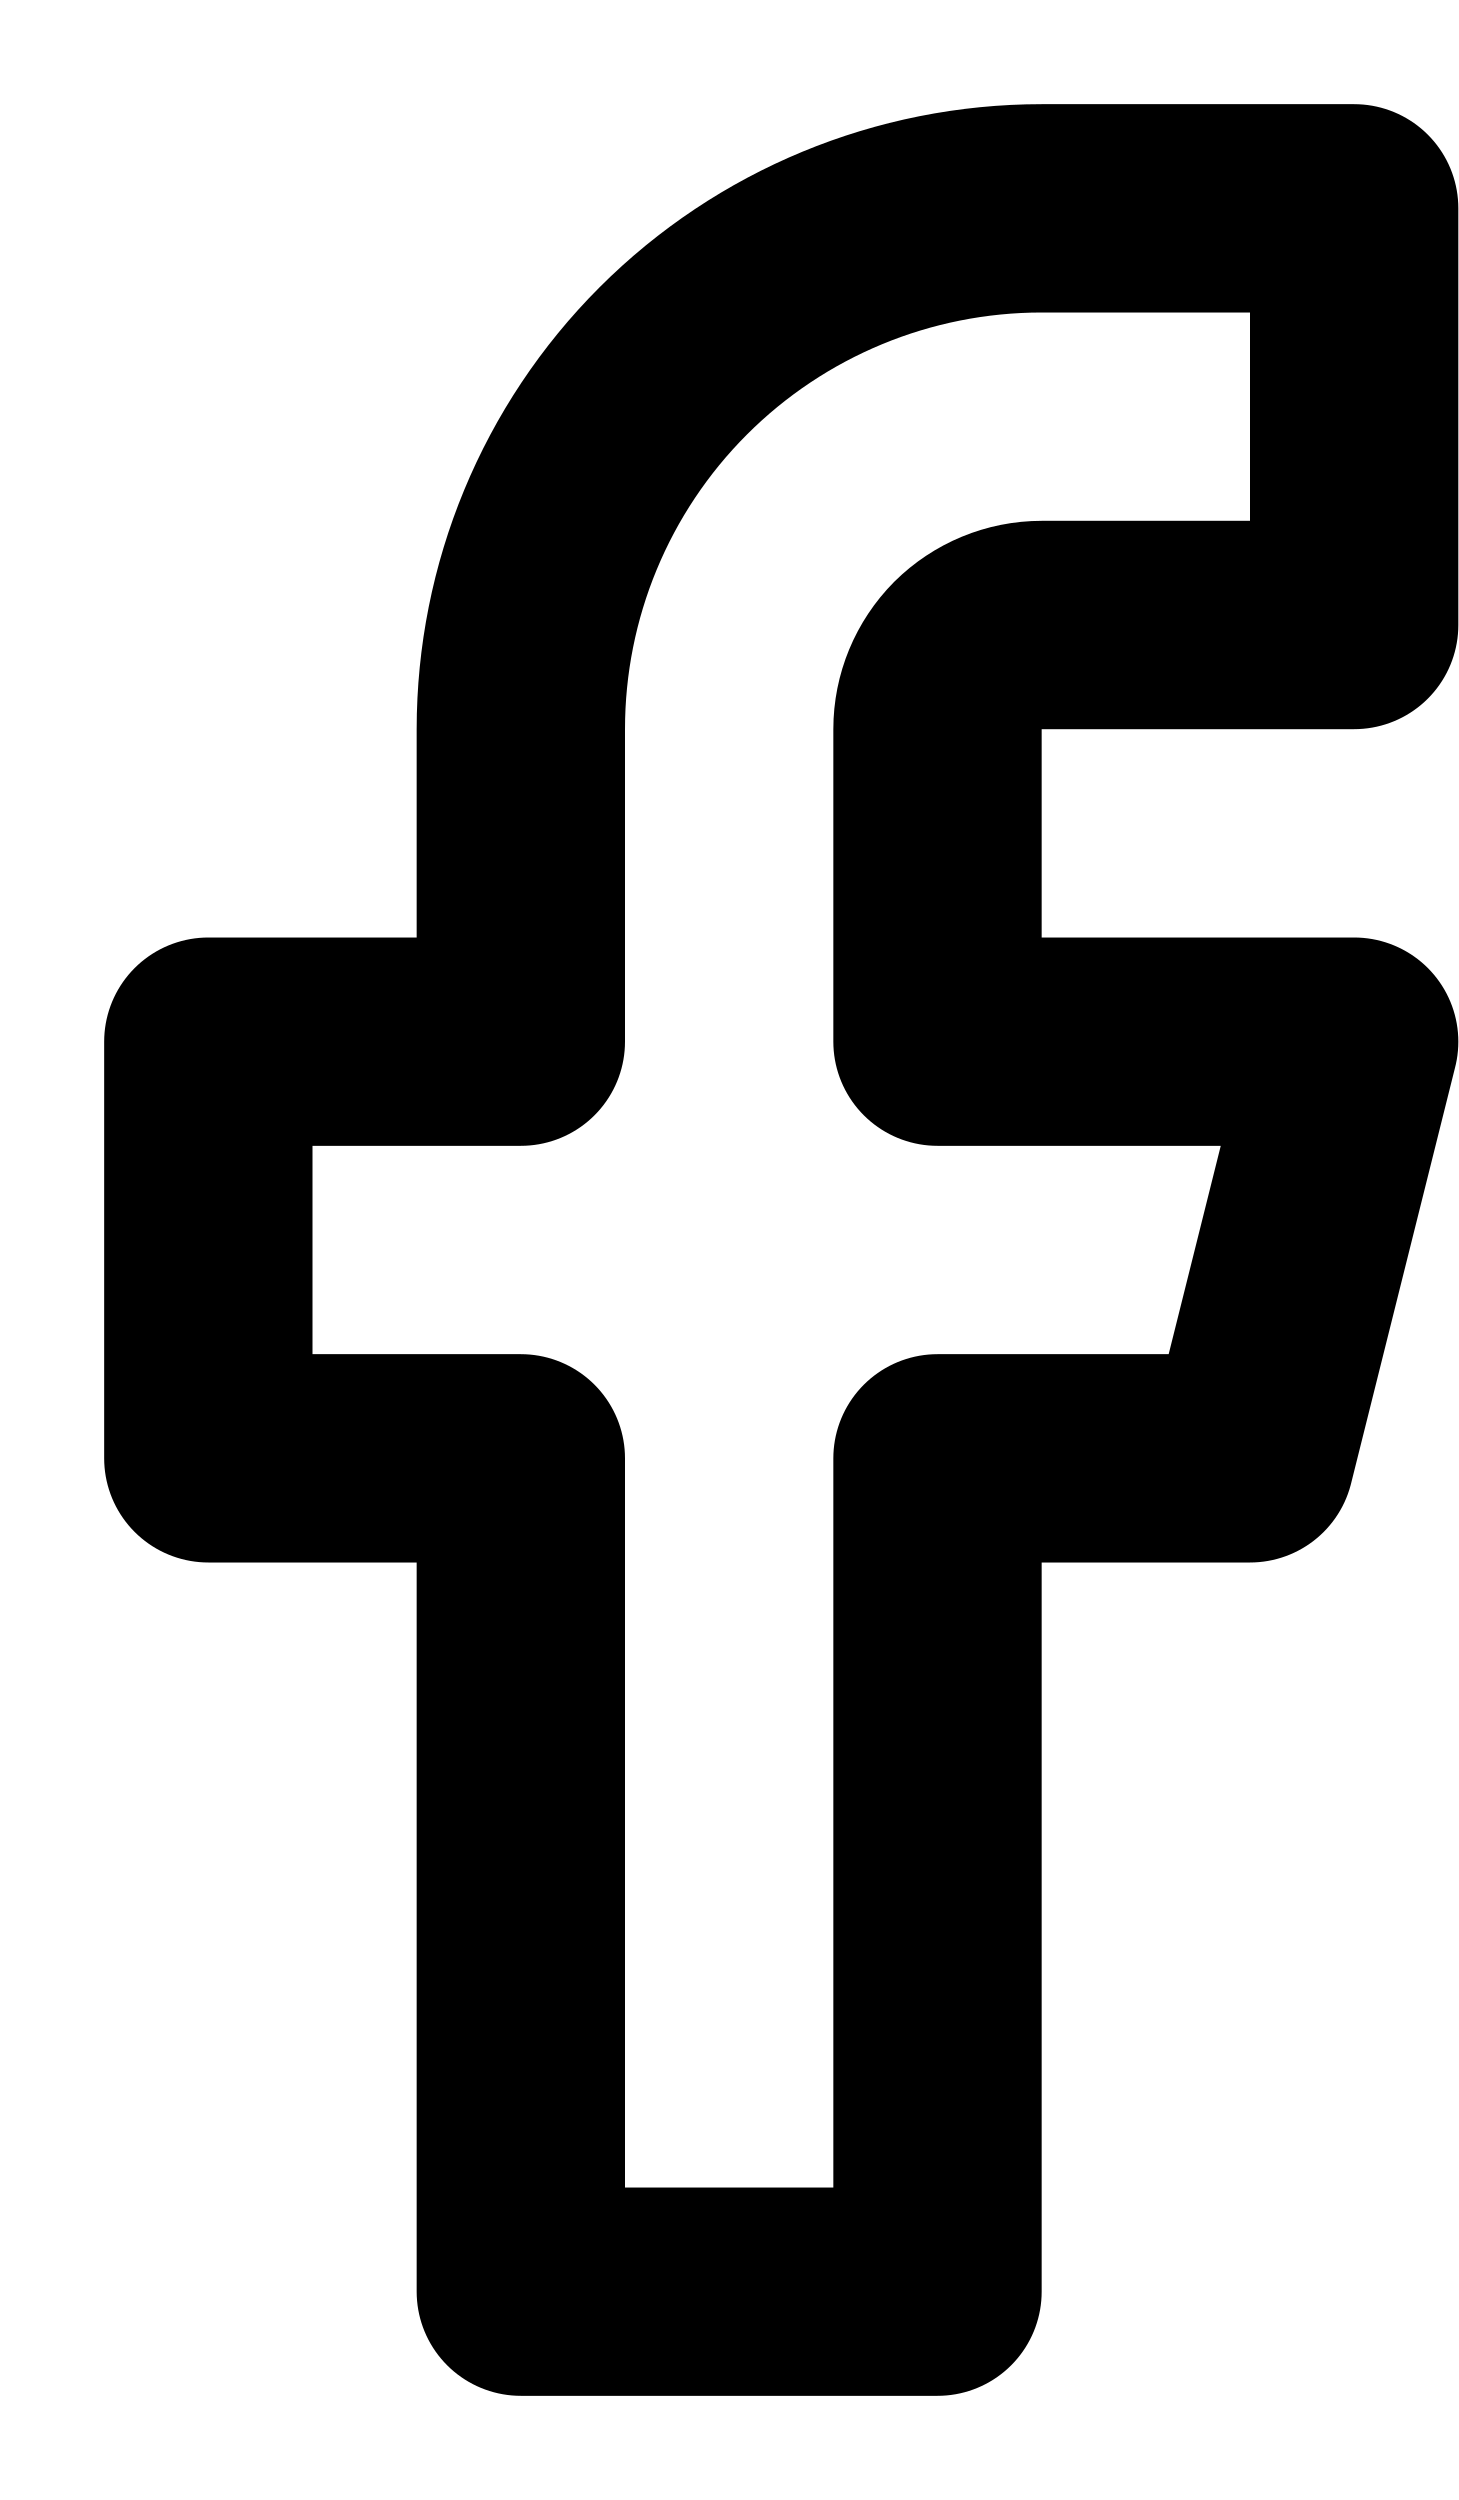
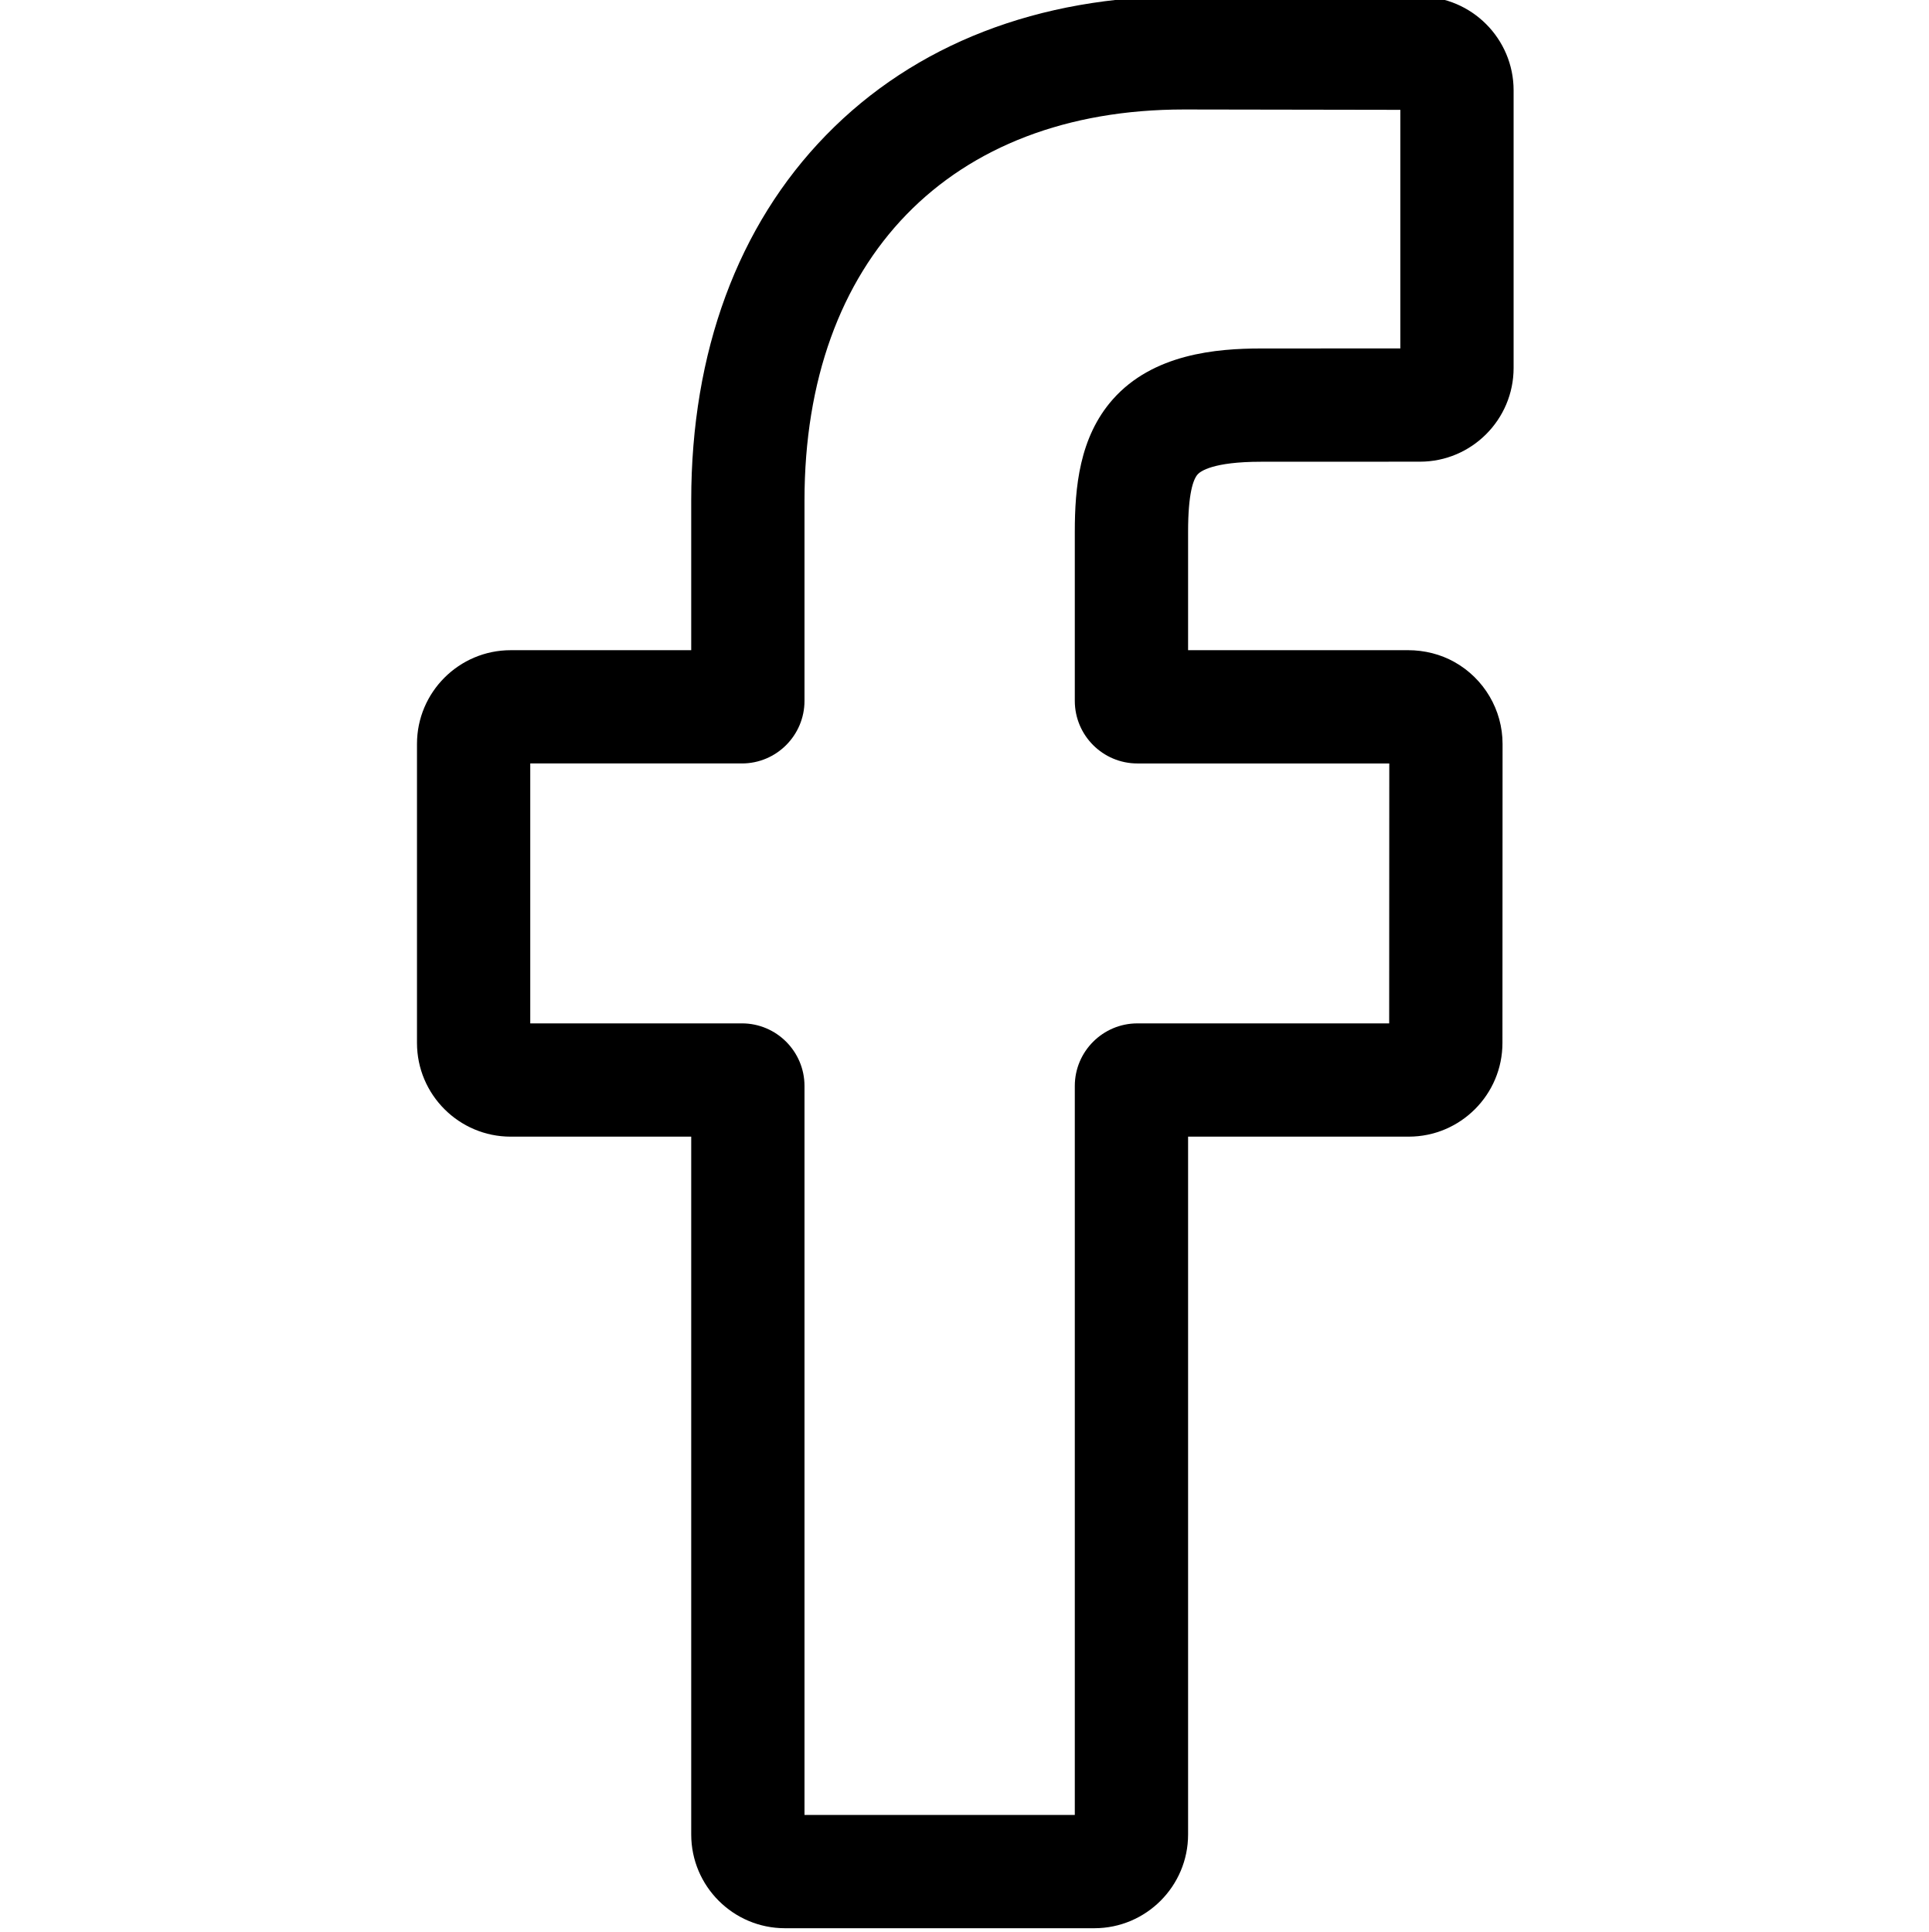
- <svg xmlns="http://www.w3.org/2000/svg" width="7" height="12" viewBox="0 0 7 12" fill="none">
-   <path d="M6.5 1H5C4.337 1 3.701 1.263 3.232 1.732C2.763 2.201 2.5 2.837 2.5 3.5V5H1V7H2.5V11H4.5V7H6L6.5 5H4.5V3.5C4.5 3.367 4.553 3.24 4.646 3.146C4.74 3.053 4.867 3 5 3H6.5V1Z" stroke="black" stroke-linecap="round" stroke-linejoin="round" />
+ <svg xmlns="http://www.w3.org/2000/svg" viewBox="-110 1 511 512">
+   <path d="m180 512h-81.992c-13.695 0-24.836-11.141-24.836-24.836v-184.938h-47.836c-13.695 0-24.836-11.145-24.836-24.836v-79.246c0-13.695 11.141-24.836 24.836-24.836h47.836v-39.684c0-39.348 12.355-72.824 35.727-96.805 23.477-24.09 56.285-36.82 94.879-36.82l62.531.102c13.672.023 24.793 11.164 24.793 24.836v73.578c0 13.695-11.137 24.836-24.828 24.836l-42.102.016c-12.84 0-16.109 2.574-16.809 3.363-1.152 1.309-2.523 5.008-2.523 15.223v31.352h58.27c4.387 0 8.637 1.082 12.289 3.121 7.879 4.402 12.777 12.727 12.777 21.723l-.031 79.246c0 13.688-11.141 24.828-24.836 24.828h-58.469v184.941c0 13.695-11.145 24.836-24.84 24.836zm-76.812-30.016h71.633v-193.195c0-9.145 7.441-16.582 16.582-16.582h66.727l.027-68.883h-66.758c-9.141 0-16.578-7.438-16.578-16.582v-44.789c0-11.727 1.191-25.062 10.043-35.086 10.695-12.117 27.551-13.516 39.301-13.516l36.922-.016v-63.227l-57.332-.094c-62.023 0-100.566 39.703-100.566 103.609v53.117c0 9.141-7.438 16.582-16.578 16.582h-56.094v68.883h56.094c9.141 0 16.578 7.438 16.578 16.582zm163.062-451.867h.004zm0 0" />
</svg>
